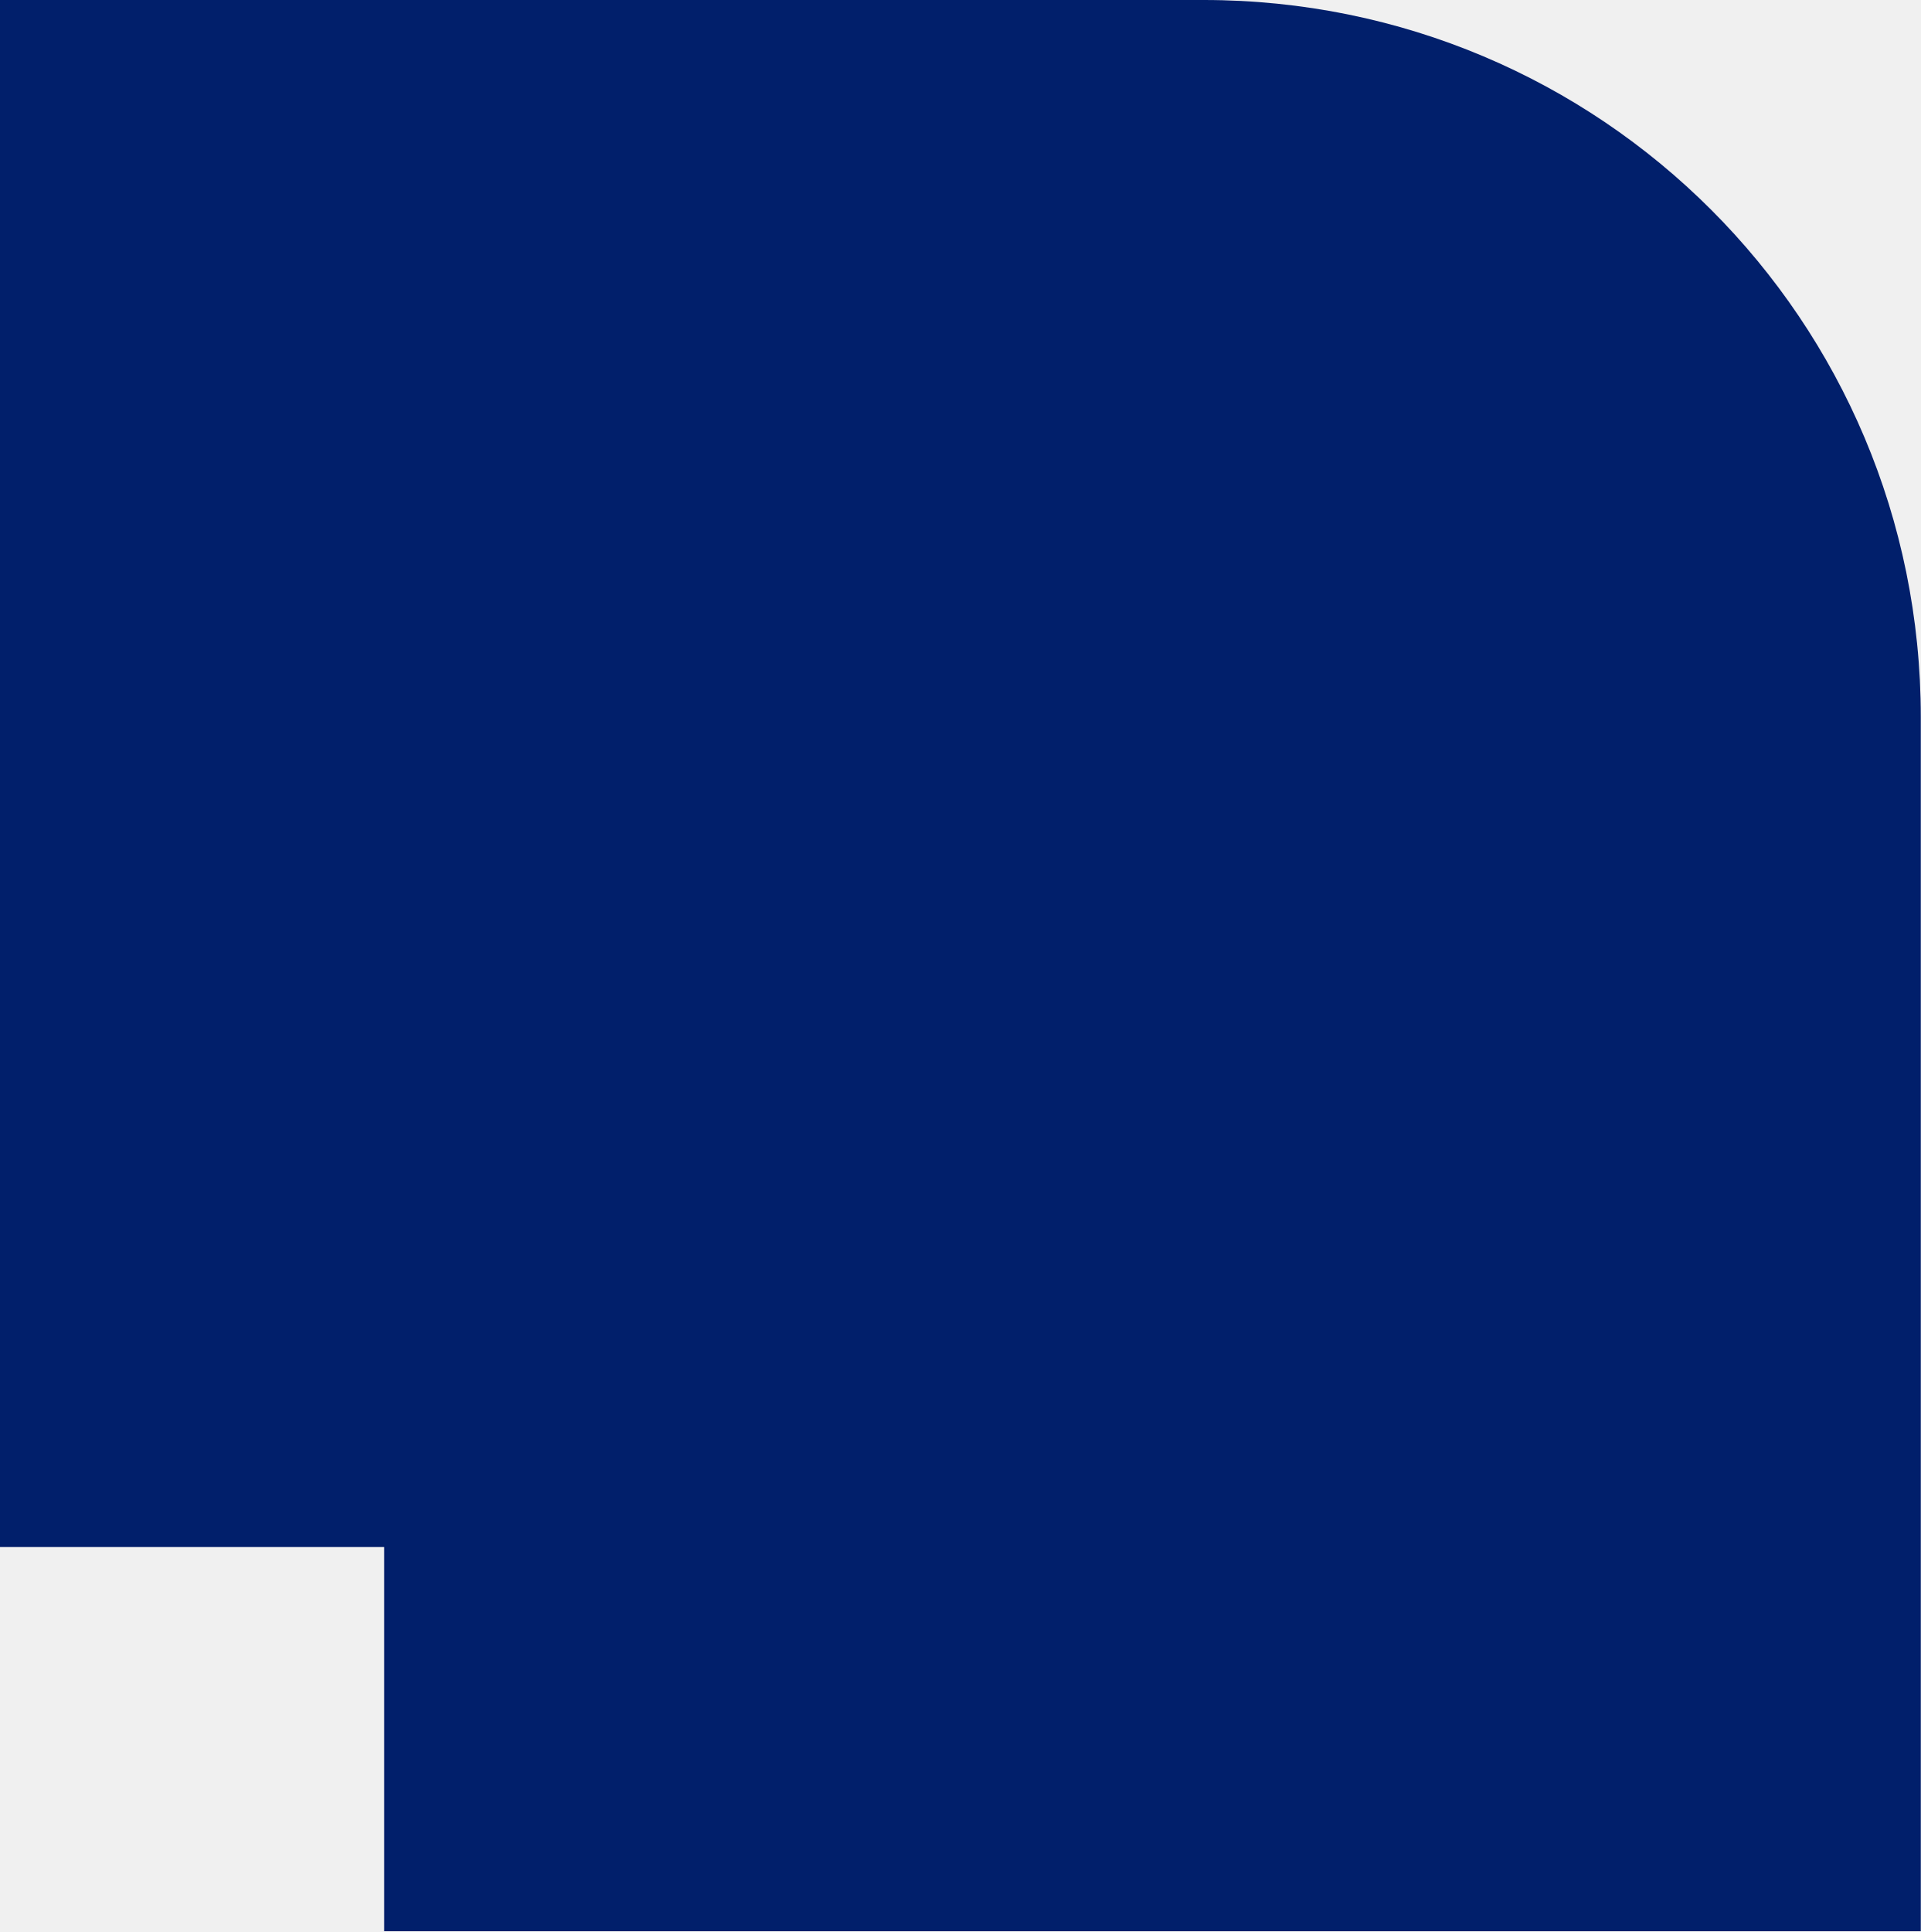
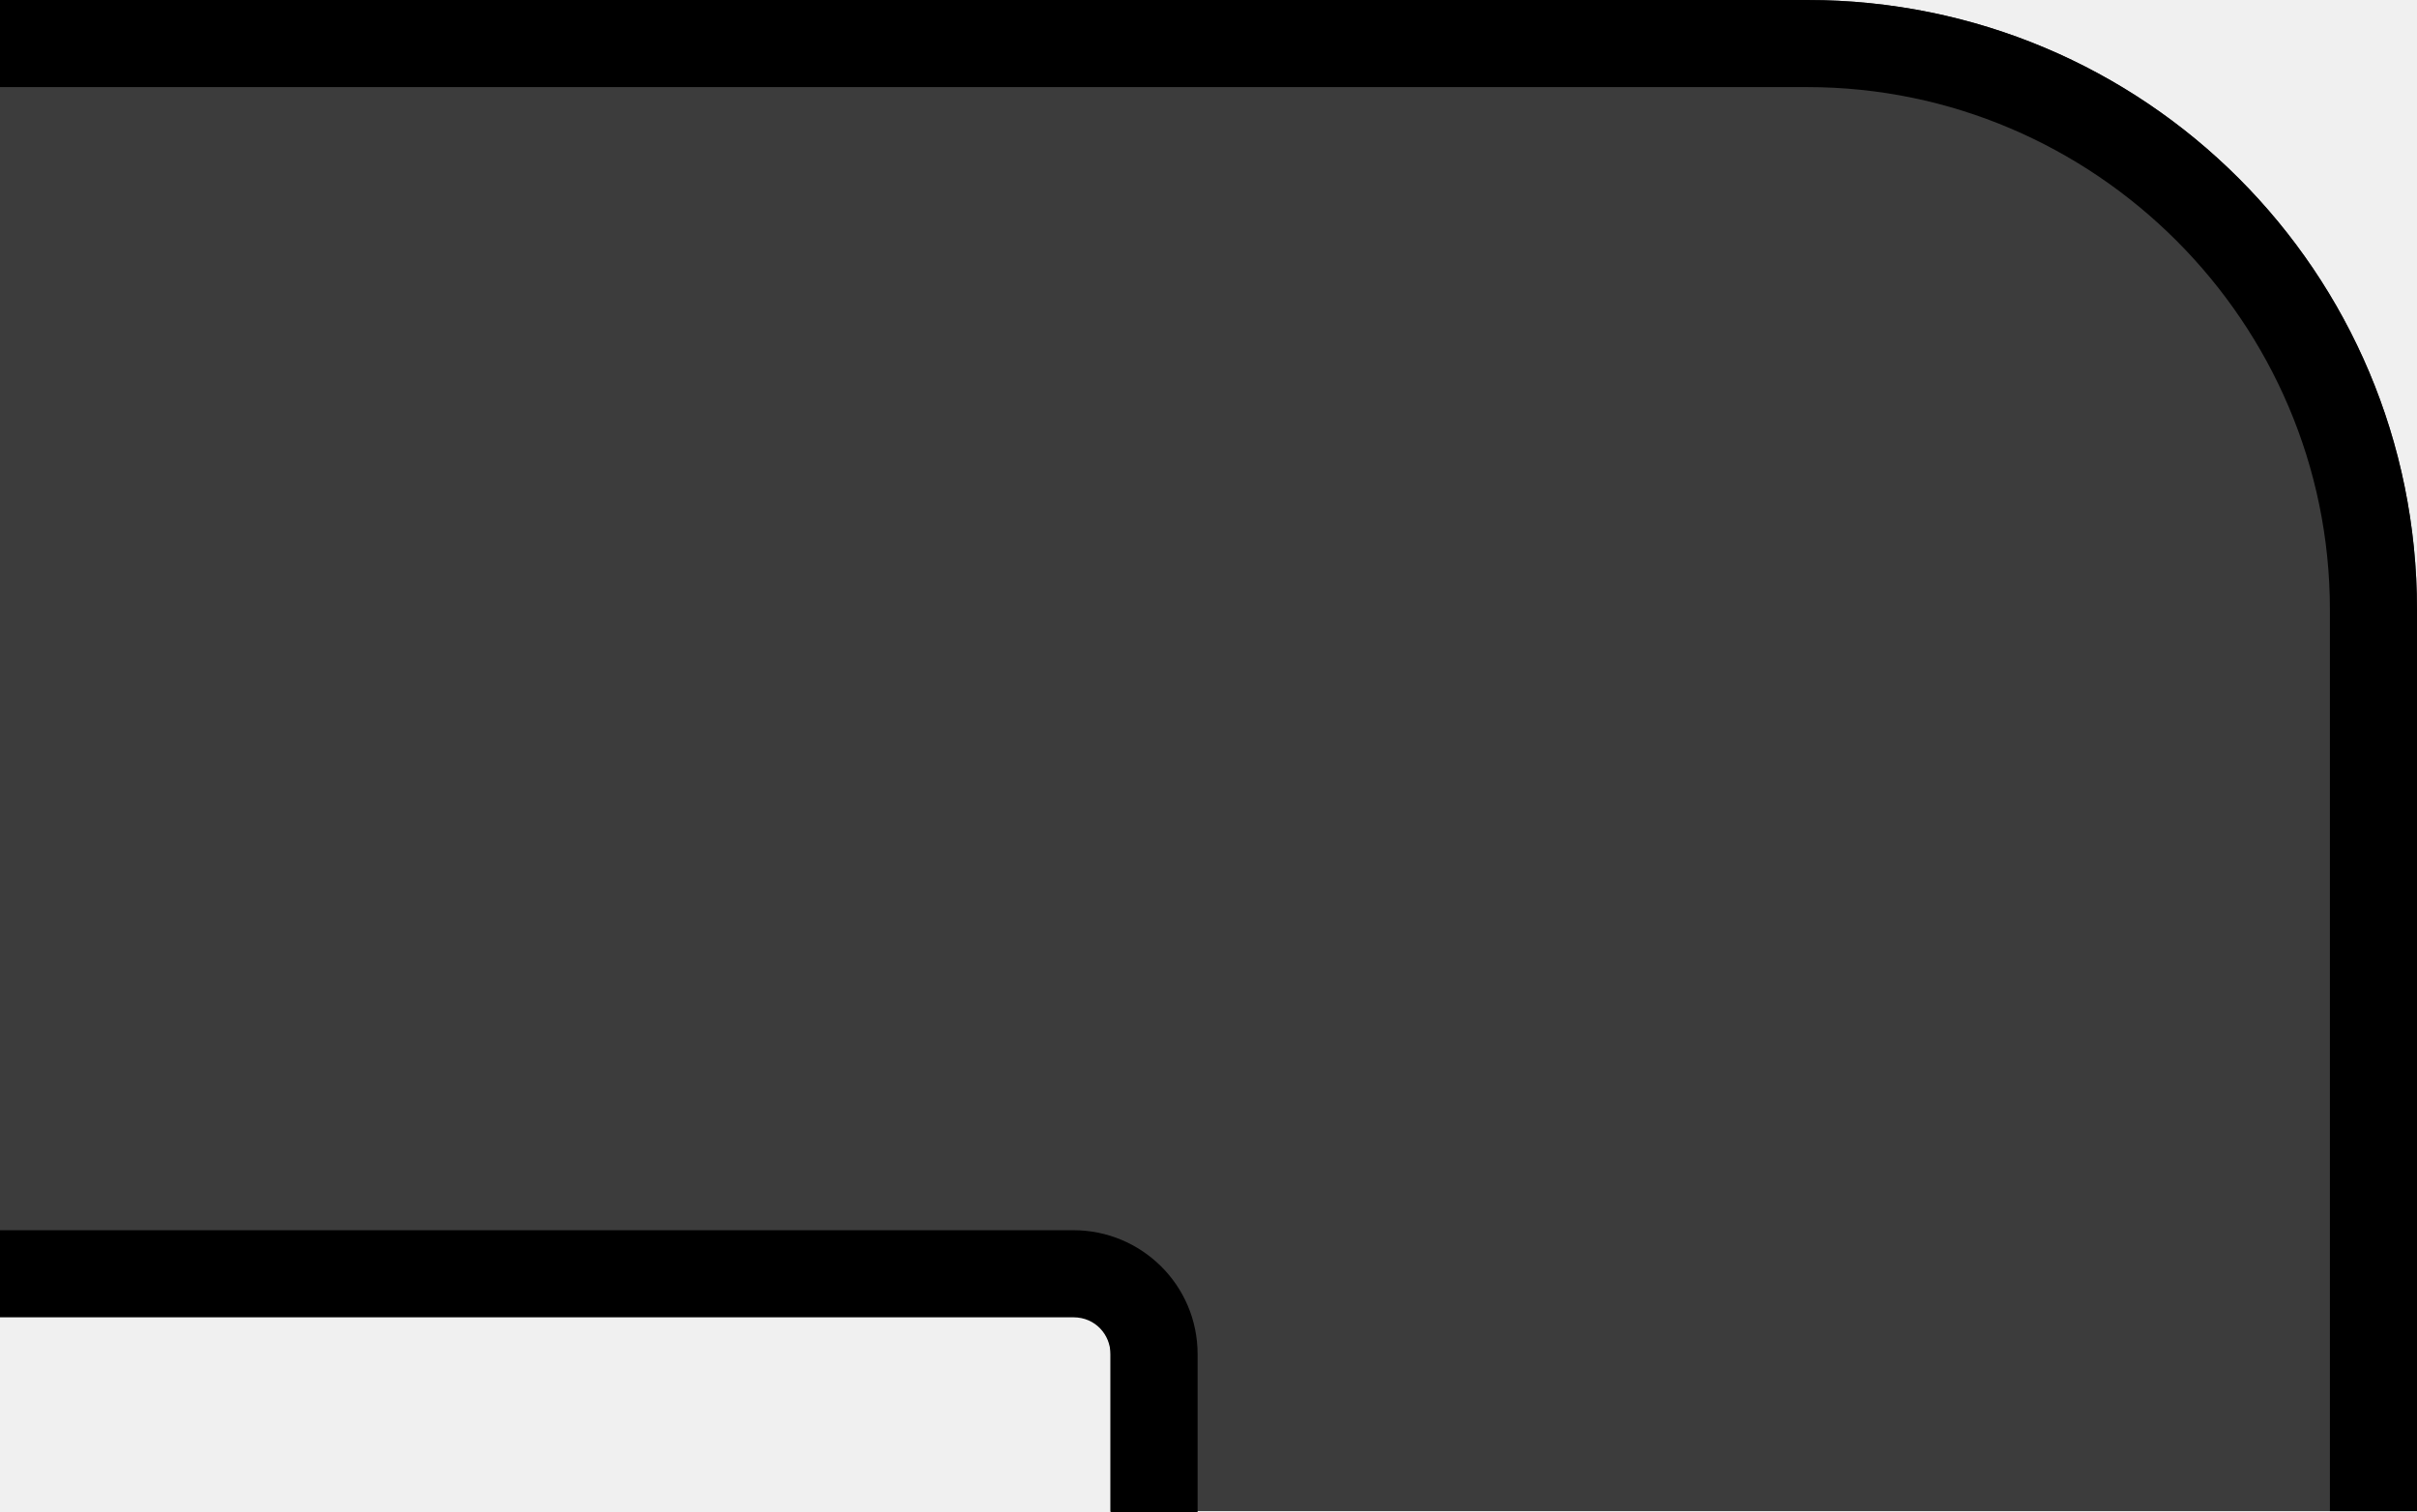
- <svg xmlns="http://www.w3.org/2000/svg" version="1.1" x="0px" y="0px" viewBox="0 0 75 75.4" style="enable-background:new 0 0 75 75.4;" xml:space="preserve">
+ <svg xmlns="http://www.w3.org/2000/svg" version="1.1" x="0px" y="0px" viewBox="0 0 111 69.4" style="enable-background:new 0 0 111 69.4;" xml:space="preserve">
  <style type="text/css">
- 	.st0{fill:#011F6B;}
+ 	.st0{display:none;}
+ 	.st1{display:inline;}
+ 	.st2{fill:#FFFFFF;}
+ 	.st3{opacity:0.75;}
</style>
-   <g id="Layer_1">
+   <g id="Layer_1_copy" class="st0">
+     <g id="Layer_1_3_" class="st1">
+ 	</g>
+     <g id="Layer_2_1_" class="st1">
+       <path class="st2" d="M83,0H36v60.4h15v15h60V28C111,12.5,98.5,0,83,0z" />
+     </g>
+   </g>
+   <g id="Layer_1" class="st0">
+     <g id="Layer_1_1_" class="st1">
+ 	</g>
+     <g id="Layer_2" class="st1">
+       <path d="M83,0H36v60.4h15v15h60V28C111,12.5,98.5,0,83,0z" />
+     </g>
+   </g>
+   <g id="Layer_1_copy_2" class="st3">
+     <g id="Layer_1_4_">
+ 	</g>
+     <g id="Layer_2_2_">
+       <path d="M83,0H0v60.4h49.3c1,0,1.7,0.8,1.7,1.7v7.3h60V28C111,12.5,98.5,0,83,0z" />
+     </g>
+   </g>
+   <g id="Layer_1_copy_3" class="st0">
+     <g id="Layer_1_2_" class="st1">
+ 	</g>
+   </g>
+   <g id="Layer_5">
+     <g>
+       <path d="M111,28c0-15.5-12.5-28-28-28H0v4h83c13.2,0,24,10.8,24,24v41.4h4V28z" />
+       <path d="M55,67.6v-5.4c0-3.2-2.6-5.7-5.7-5.7H0v4h49.3c1,0,1.7,0.8,1.7,1.7v7.3h4V67.6z" />
+     </g>
+   </g>
+   <g id="Layer_6">
</g>
-   <g id="Layer_2">
-     <path class="st0" d="M47,0H0v60.4l15,0v15h60V28C75,12.5,62.5,0,47,0z" />
+   <g id="Layer_6_copy" class="st0">
+     <rect x="45" y="4" class="st1" width="4.2" height="52.4" />
  </g>
+   <g id="Layer_6_copy_5" class="st0">
+     <rect x="33" y="4" class="st1" width="4.2" height="52.4" />
+   </g>
+   <g id="Layer_6_copy_2" class="st0">
+     <rect x="22" y="4" class="st1" width="4.2" height="52.4" />
+   </g>
+   <g id="Layer_6_copy_4" class="st0">
+     <rect x="11" y="4" class="st1" width="4.2" height="52.4" />
+   </g>
+   <g id="Layer_6_copy_3">
+ </g>
</svg>
